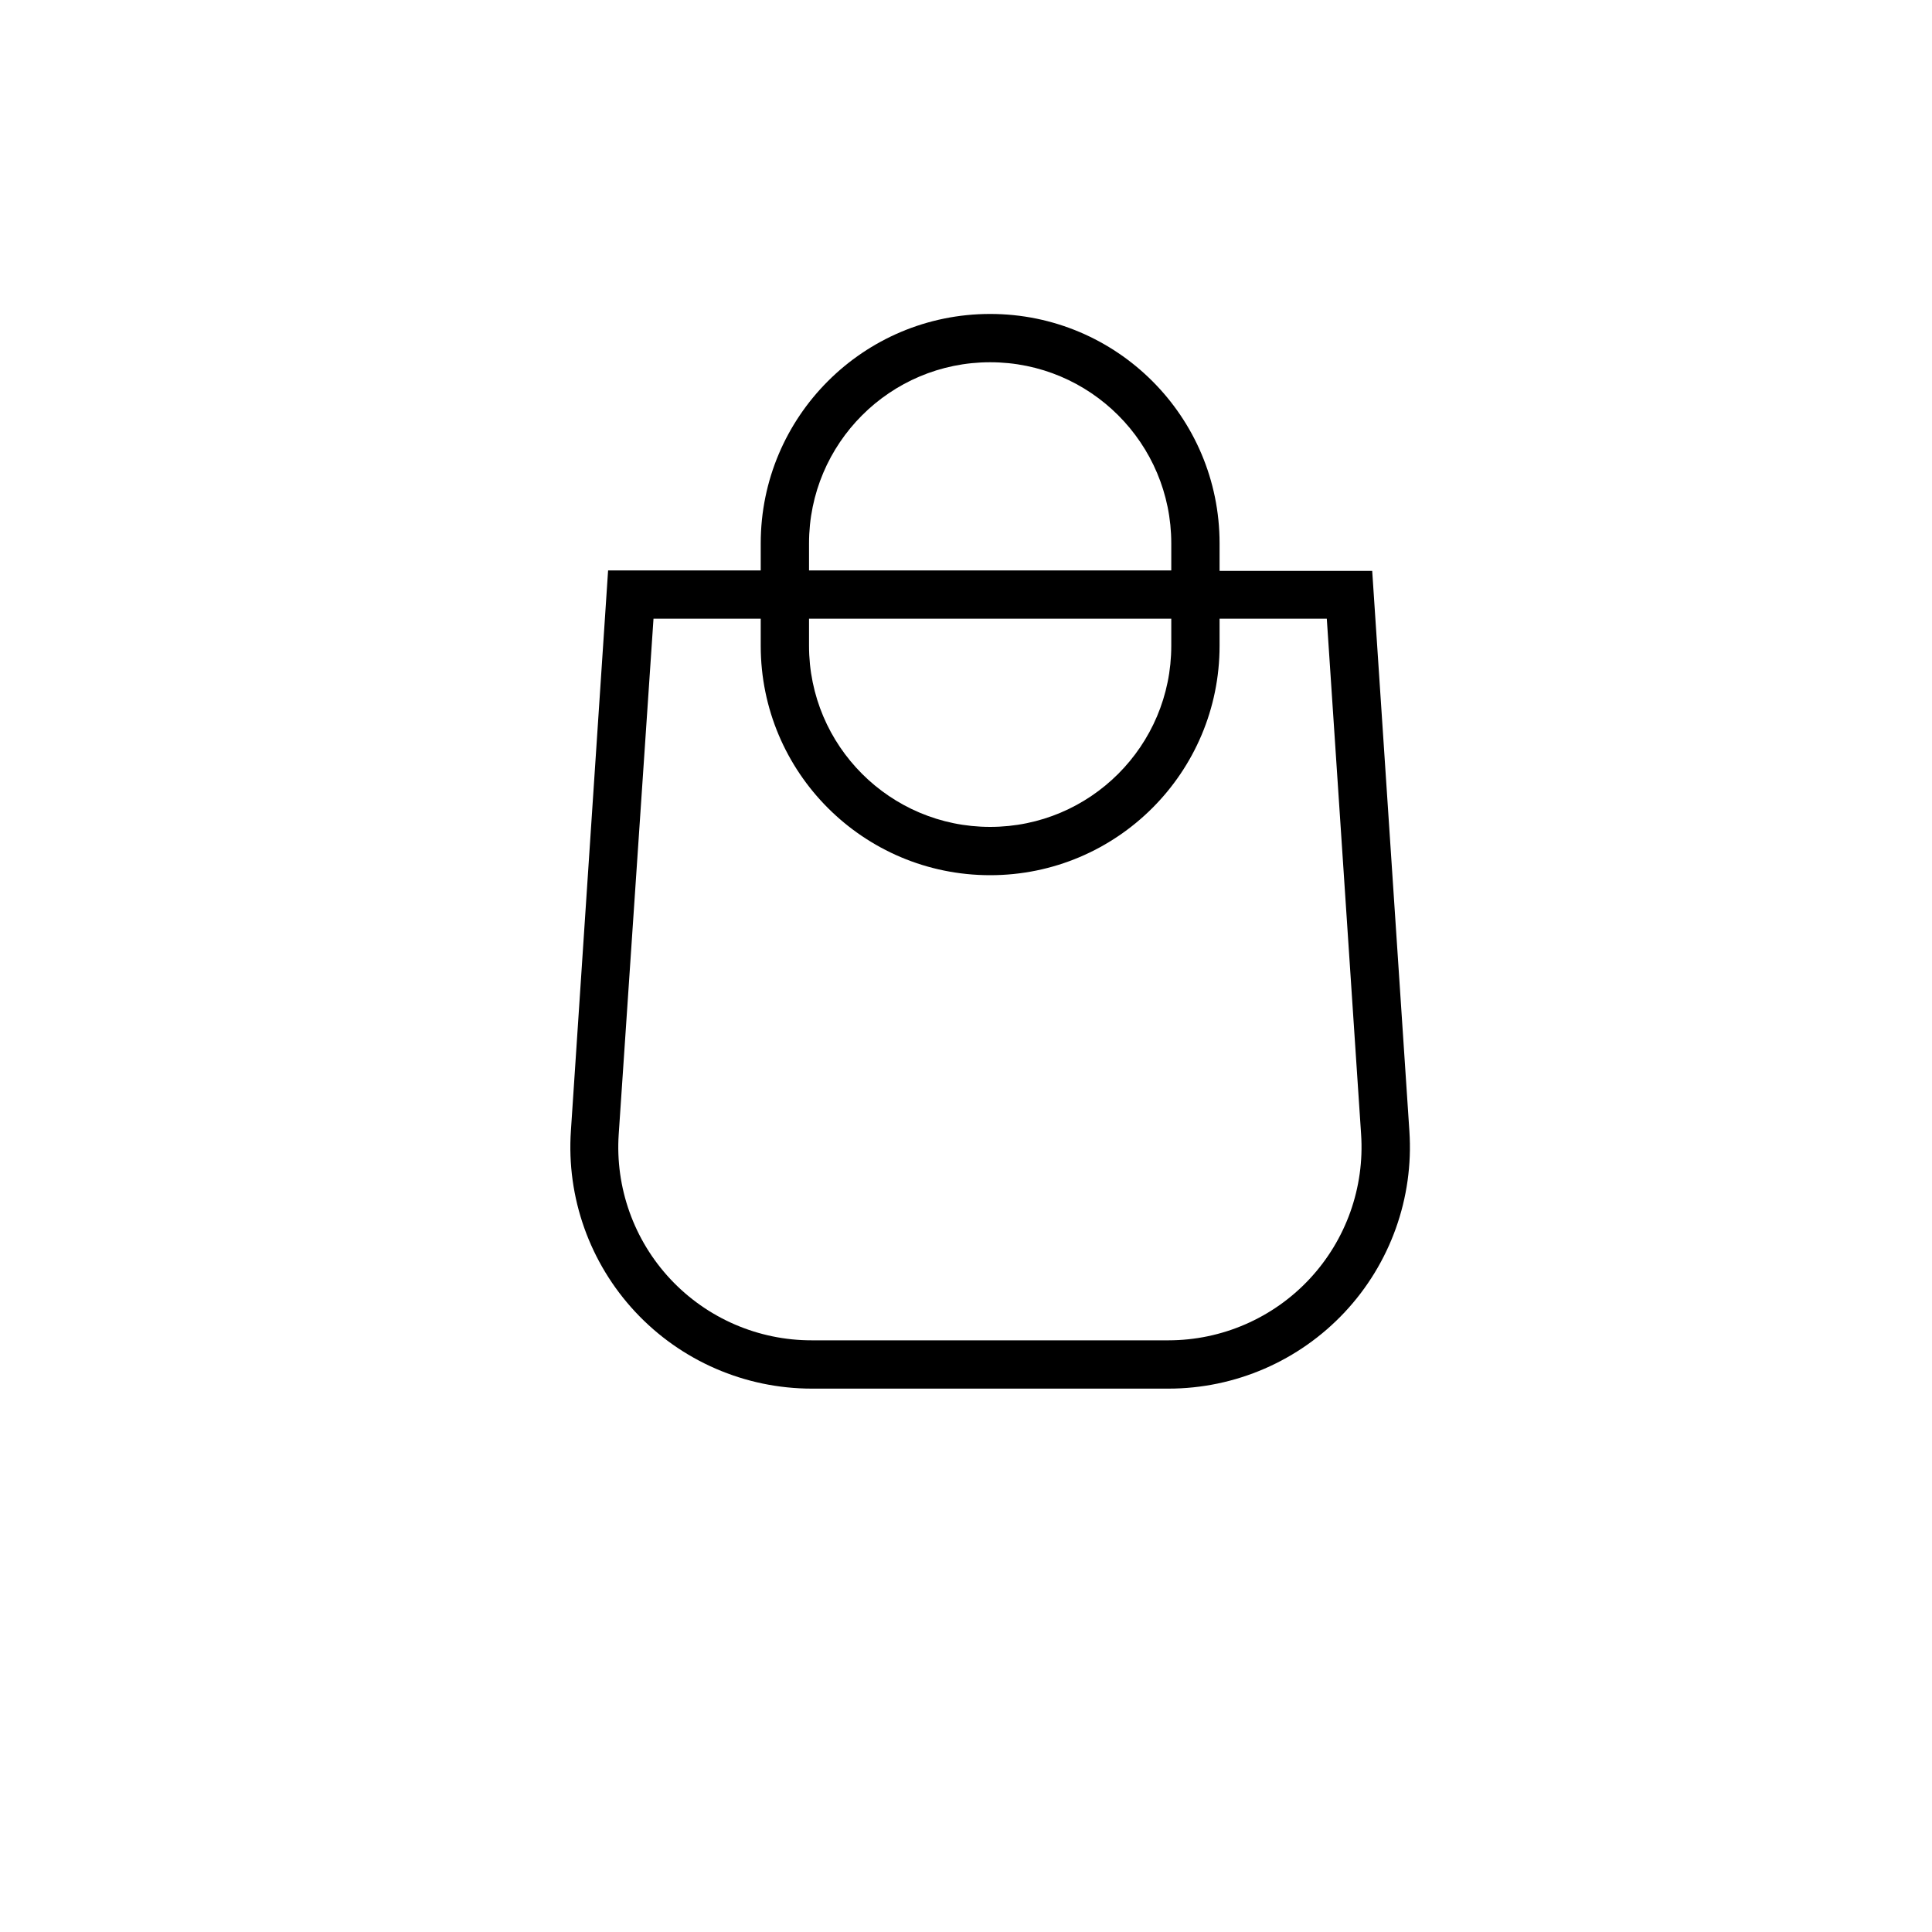
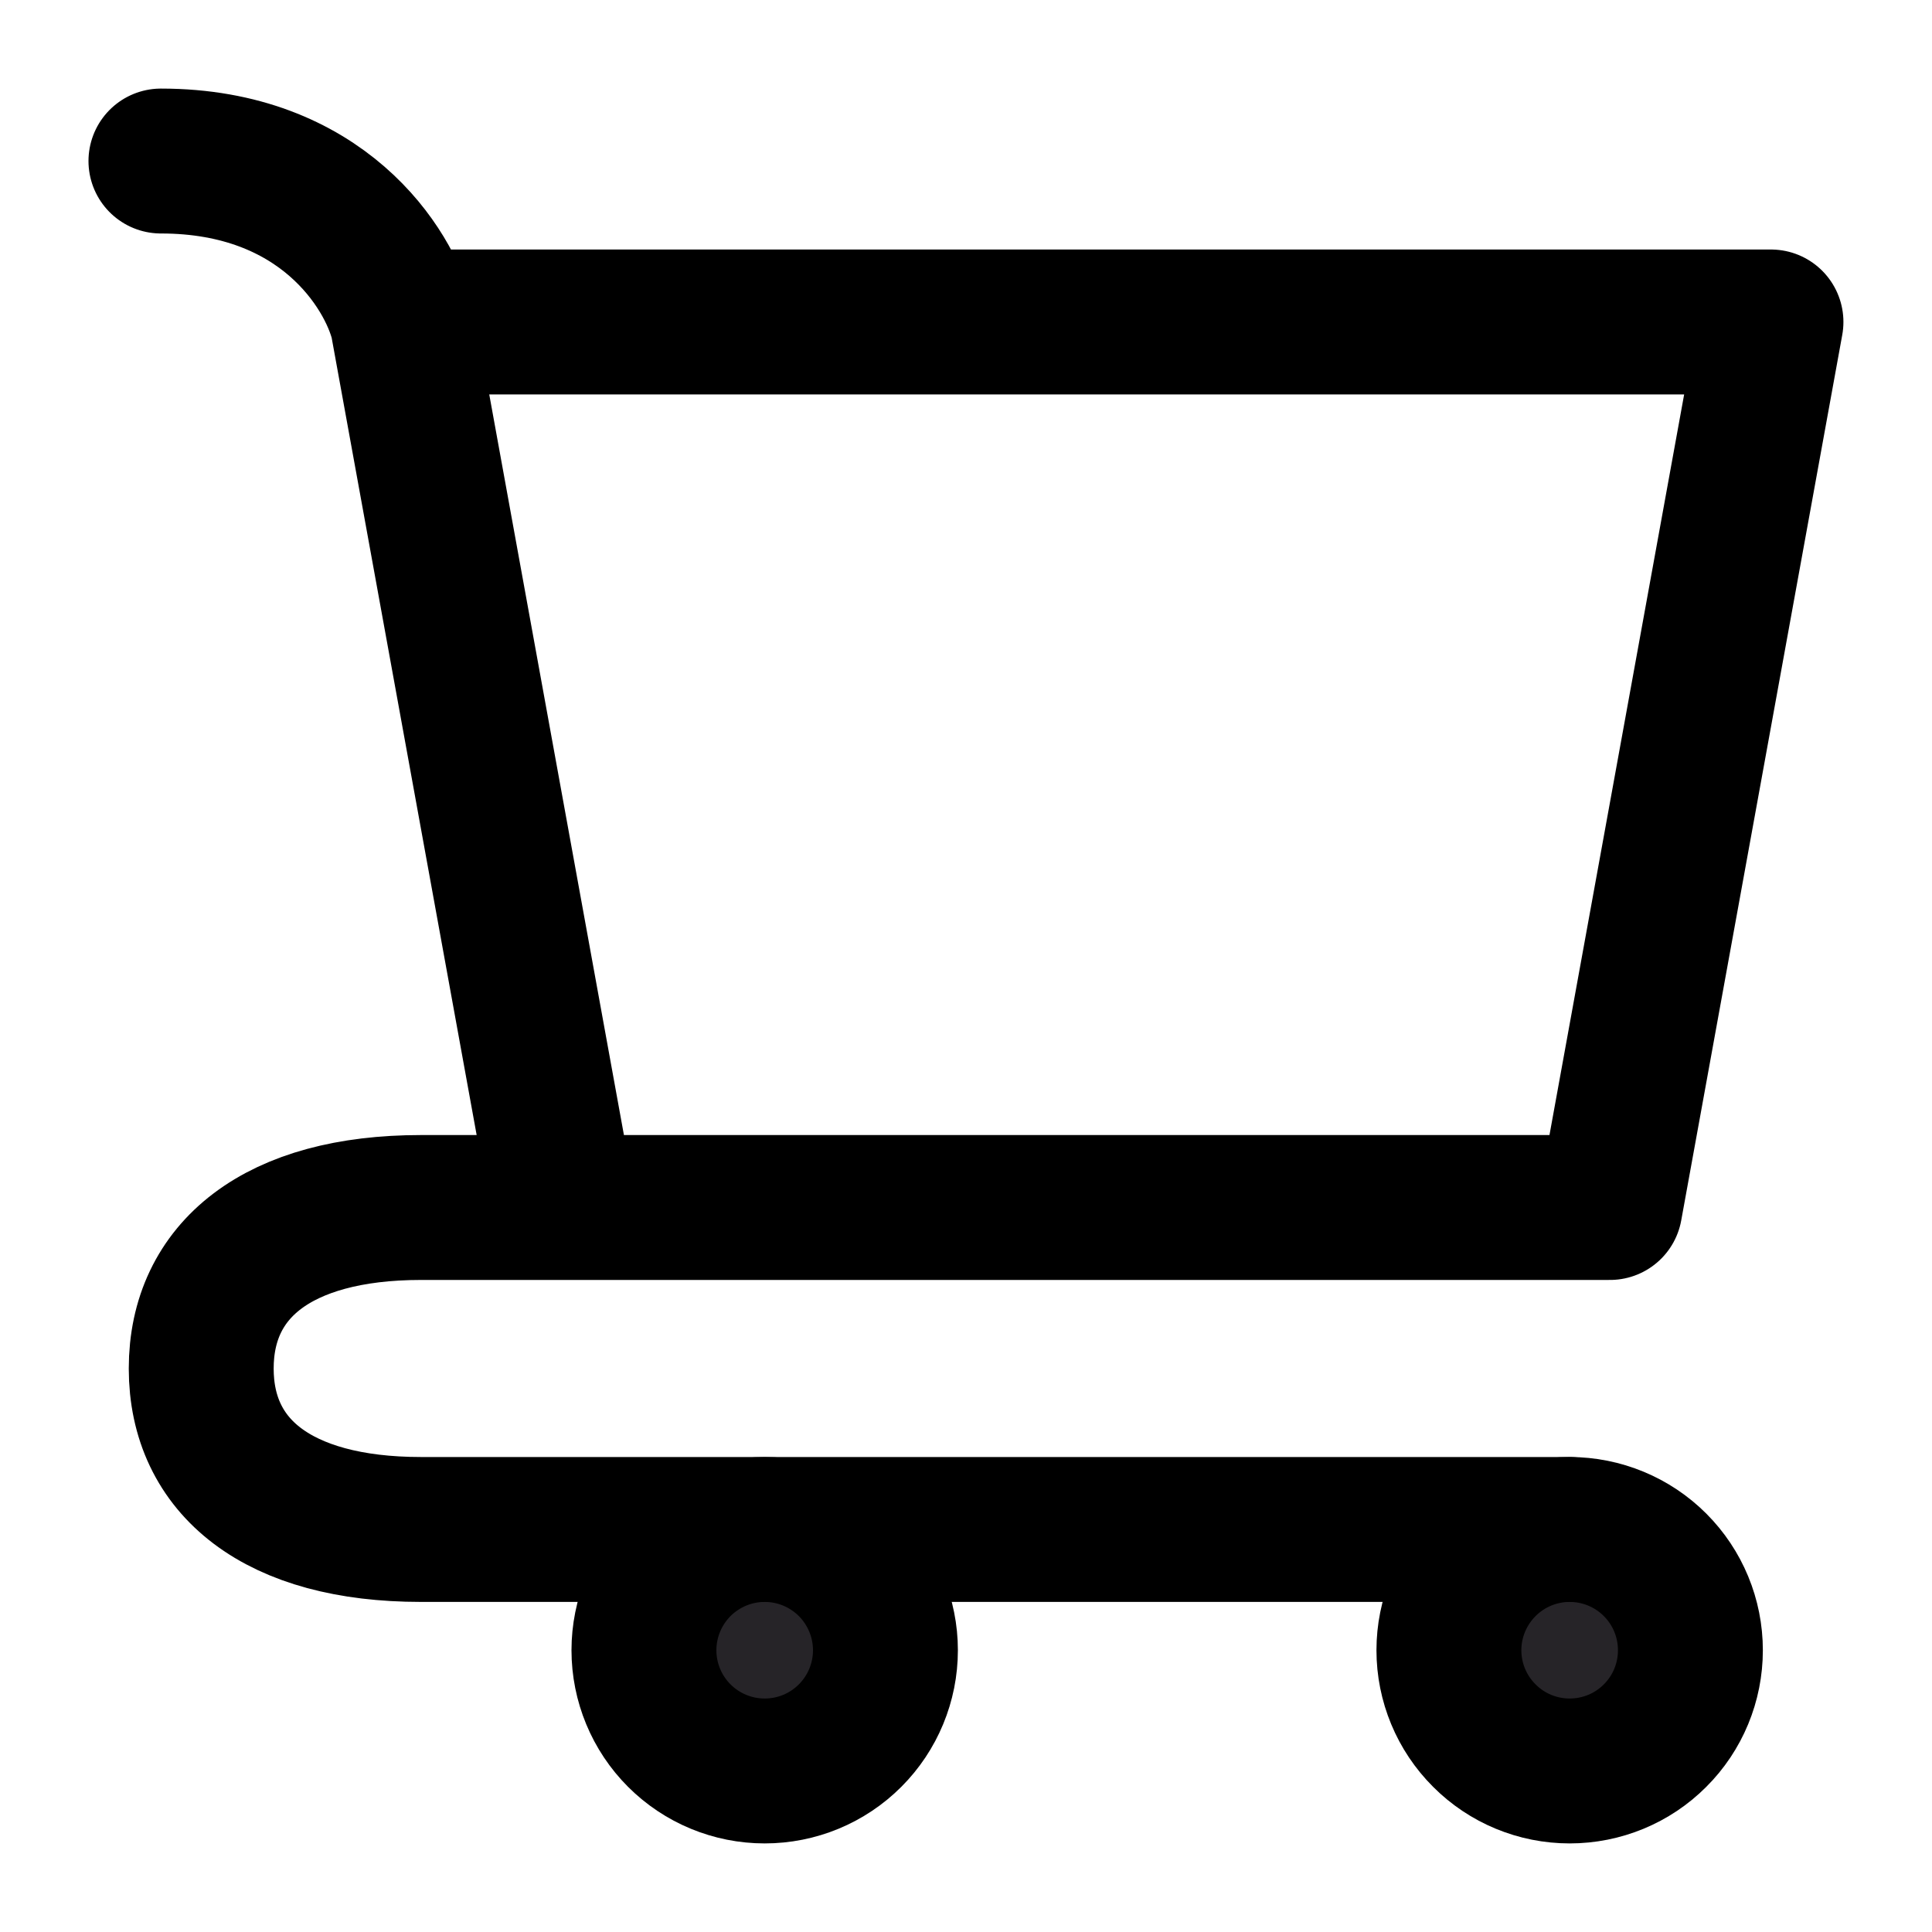
- <svg xmlns="http://www.w3.org/2000/svg" fill="none" class="icon icon-cart" viewBox="0 0 40 40">
-   <path fill="currentColor" fill-rule="evenodd" d="M20.5 6.5a4.75 4.75 0 0 0-4.75 4.75v.56h-3.16l-.77 11.6a5 5 0 0 0 4.99 5.34h7.38a5 5 0 0 0 4.99-5.33l-.77-11.6h-3.16v-.57A4.75 4.75 0 0 0 20.5 6.5m3.75 5.31v-.56a3.75 3.75 0 1 0-7.5 0v.56zm-7.5 1h7.5v.56a3.75 3.75 0 1 1-7.5 0zm-1 0v.56a4.75 4.75 0 1 0 9.5 0v-.56h2.22l.71 10.67a4 4 0 0 1-3.99 4.27h-7.38a4 4 0 0 1-4-4.27l.72-10.67z" />
+ <svg xmlns="http://www.w3.org/2000/svg" viewBox="0 0 20 20" fill="none" width="20" height="20">
+   <path d="M16.249 18.333C16.581 18.333 16.899 18.202 17.133 17.967C17.368 17.733 17.499 17.415 17.499 17.083C17.499 16.752 17.368 16.434 17.133 16.199C16.899 15.965 16.581 15.833 16.249 15.833C15.918 15.833 15.6 15.965 15.366 16.199C15.131 16.434 14.999 16.752 14.999 17.083C14.999 17.415 15.131 17.733 15.366 17.967C15.6 18.202 15.918 18.333 16.249 18.333ZM7.916 18.333C8.248 18.333 8.565 18.202 8.8 17.967C9.034 17.733 9.166 17.415 9.166 17.083C9.166 16.752 9.034 16.434 8.8 16.199C8.565 15.965 8.248 15.833 7.916 15.833C7.585 15.833 7.267 15.965 7.032 16.199C6.798 16.434 6.666 16.752 6.666 17.083C6.666 17.415 6.798 17.733 7.032 17.967C7.267 18.202 7.585 18.333 7.916 18.333Z" fill="#262428" stroke="currentColor" stroke-width="1.5" stroke-linecap="round" stroke-linejoin="round" />
+   <path d="M4.166 3.333H18.333L16.666 12.5M4.166 3.333L5.833 12.5H16.666M4.166 3.333C4.027 2.778 3.333 1.667 1.666 1.667M16.666 12.5H4.358C2.871 12.5 2.083 13.151 2.083 14.167C2.083 15.183 2.871 15.833 4.358 15.833H16.249" stroke="currentColor" stroke-width="1.5" stroke-linecap="round" stroke-linejoin="round" />
</svg>
